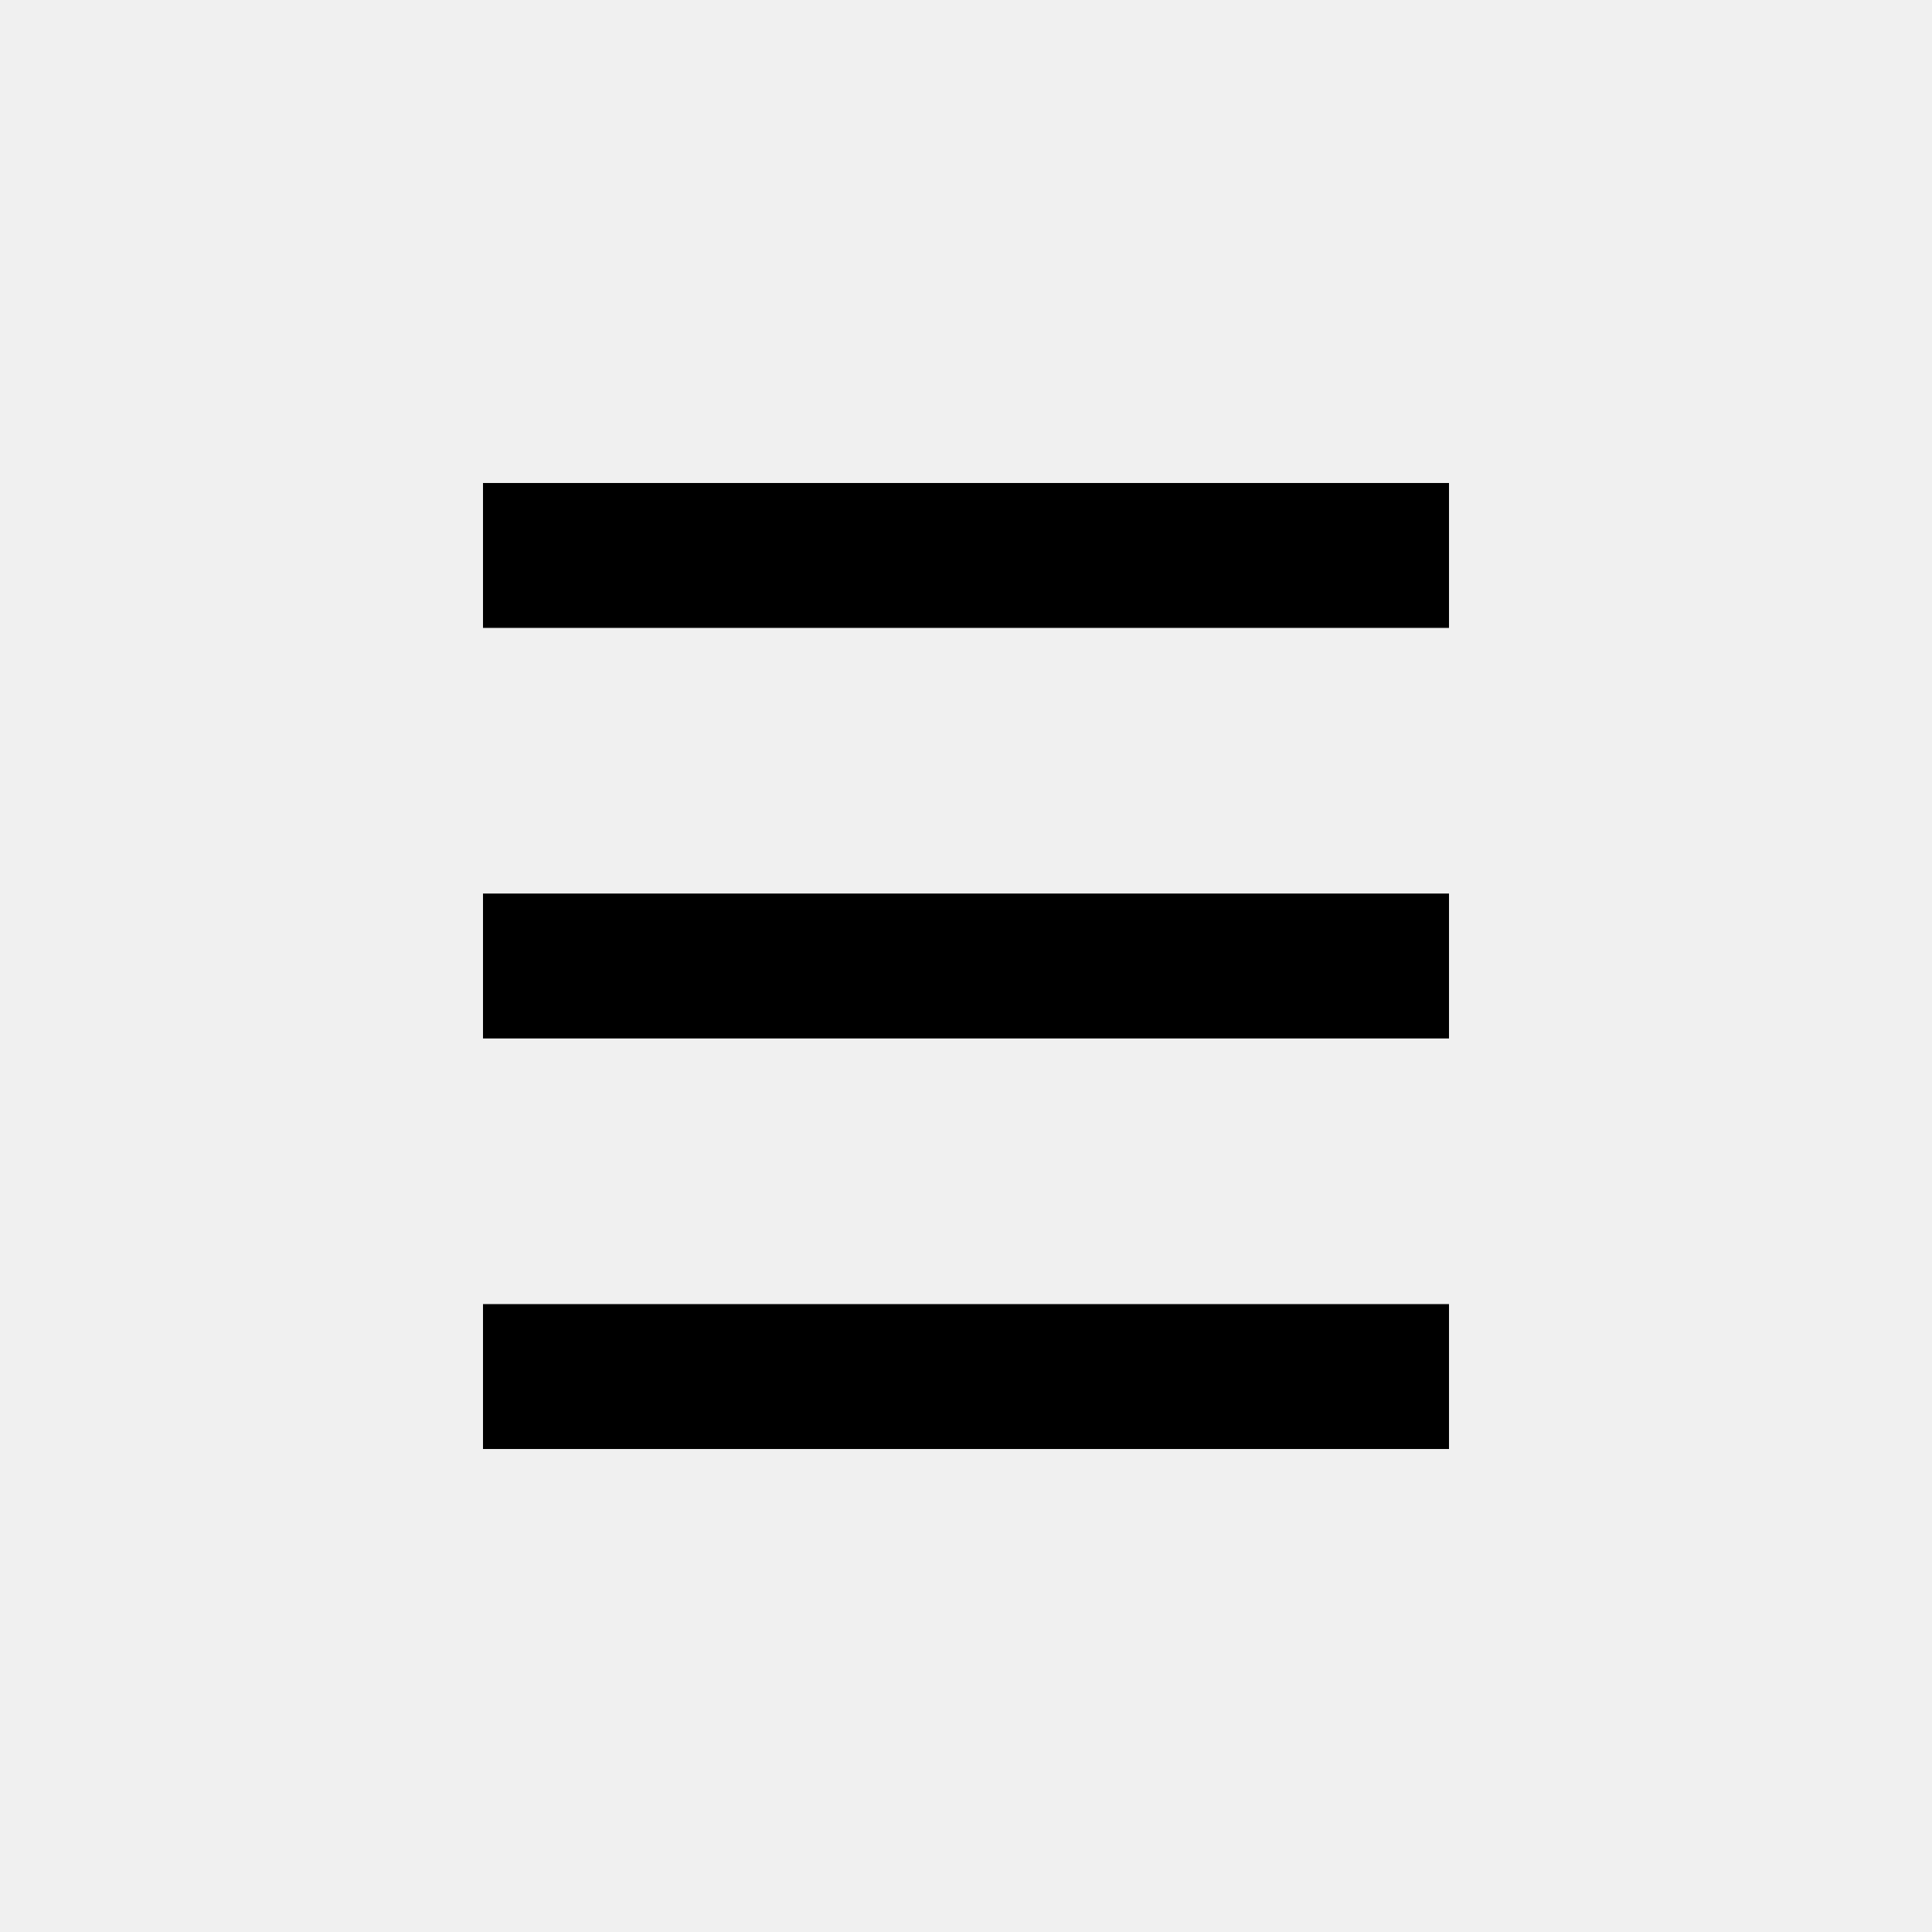
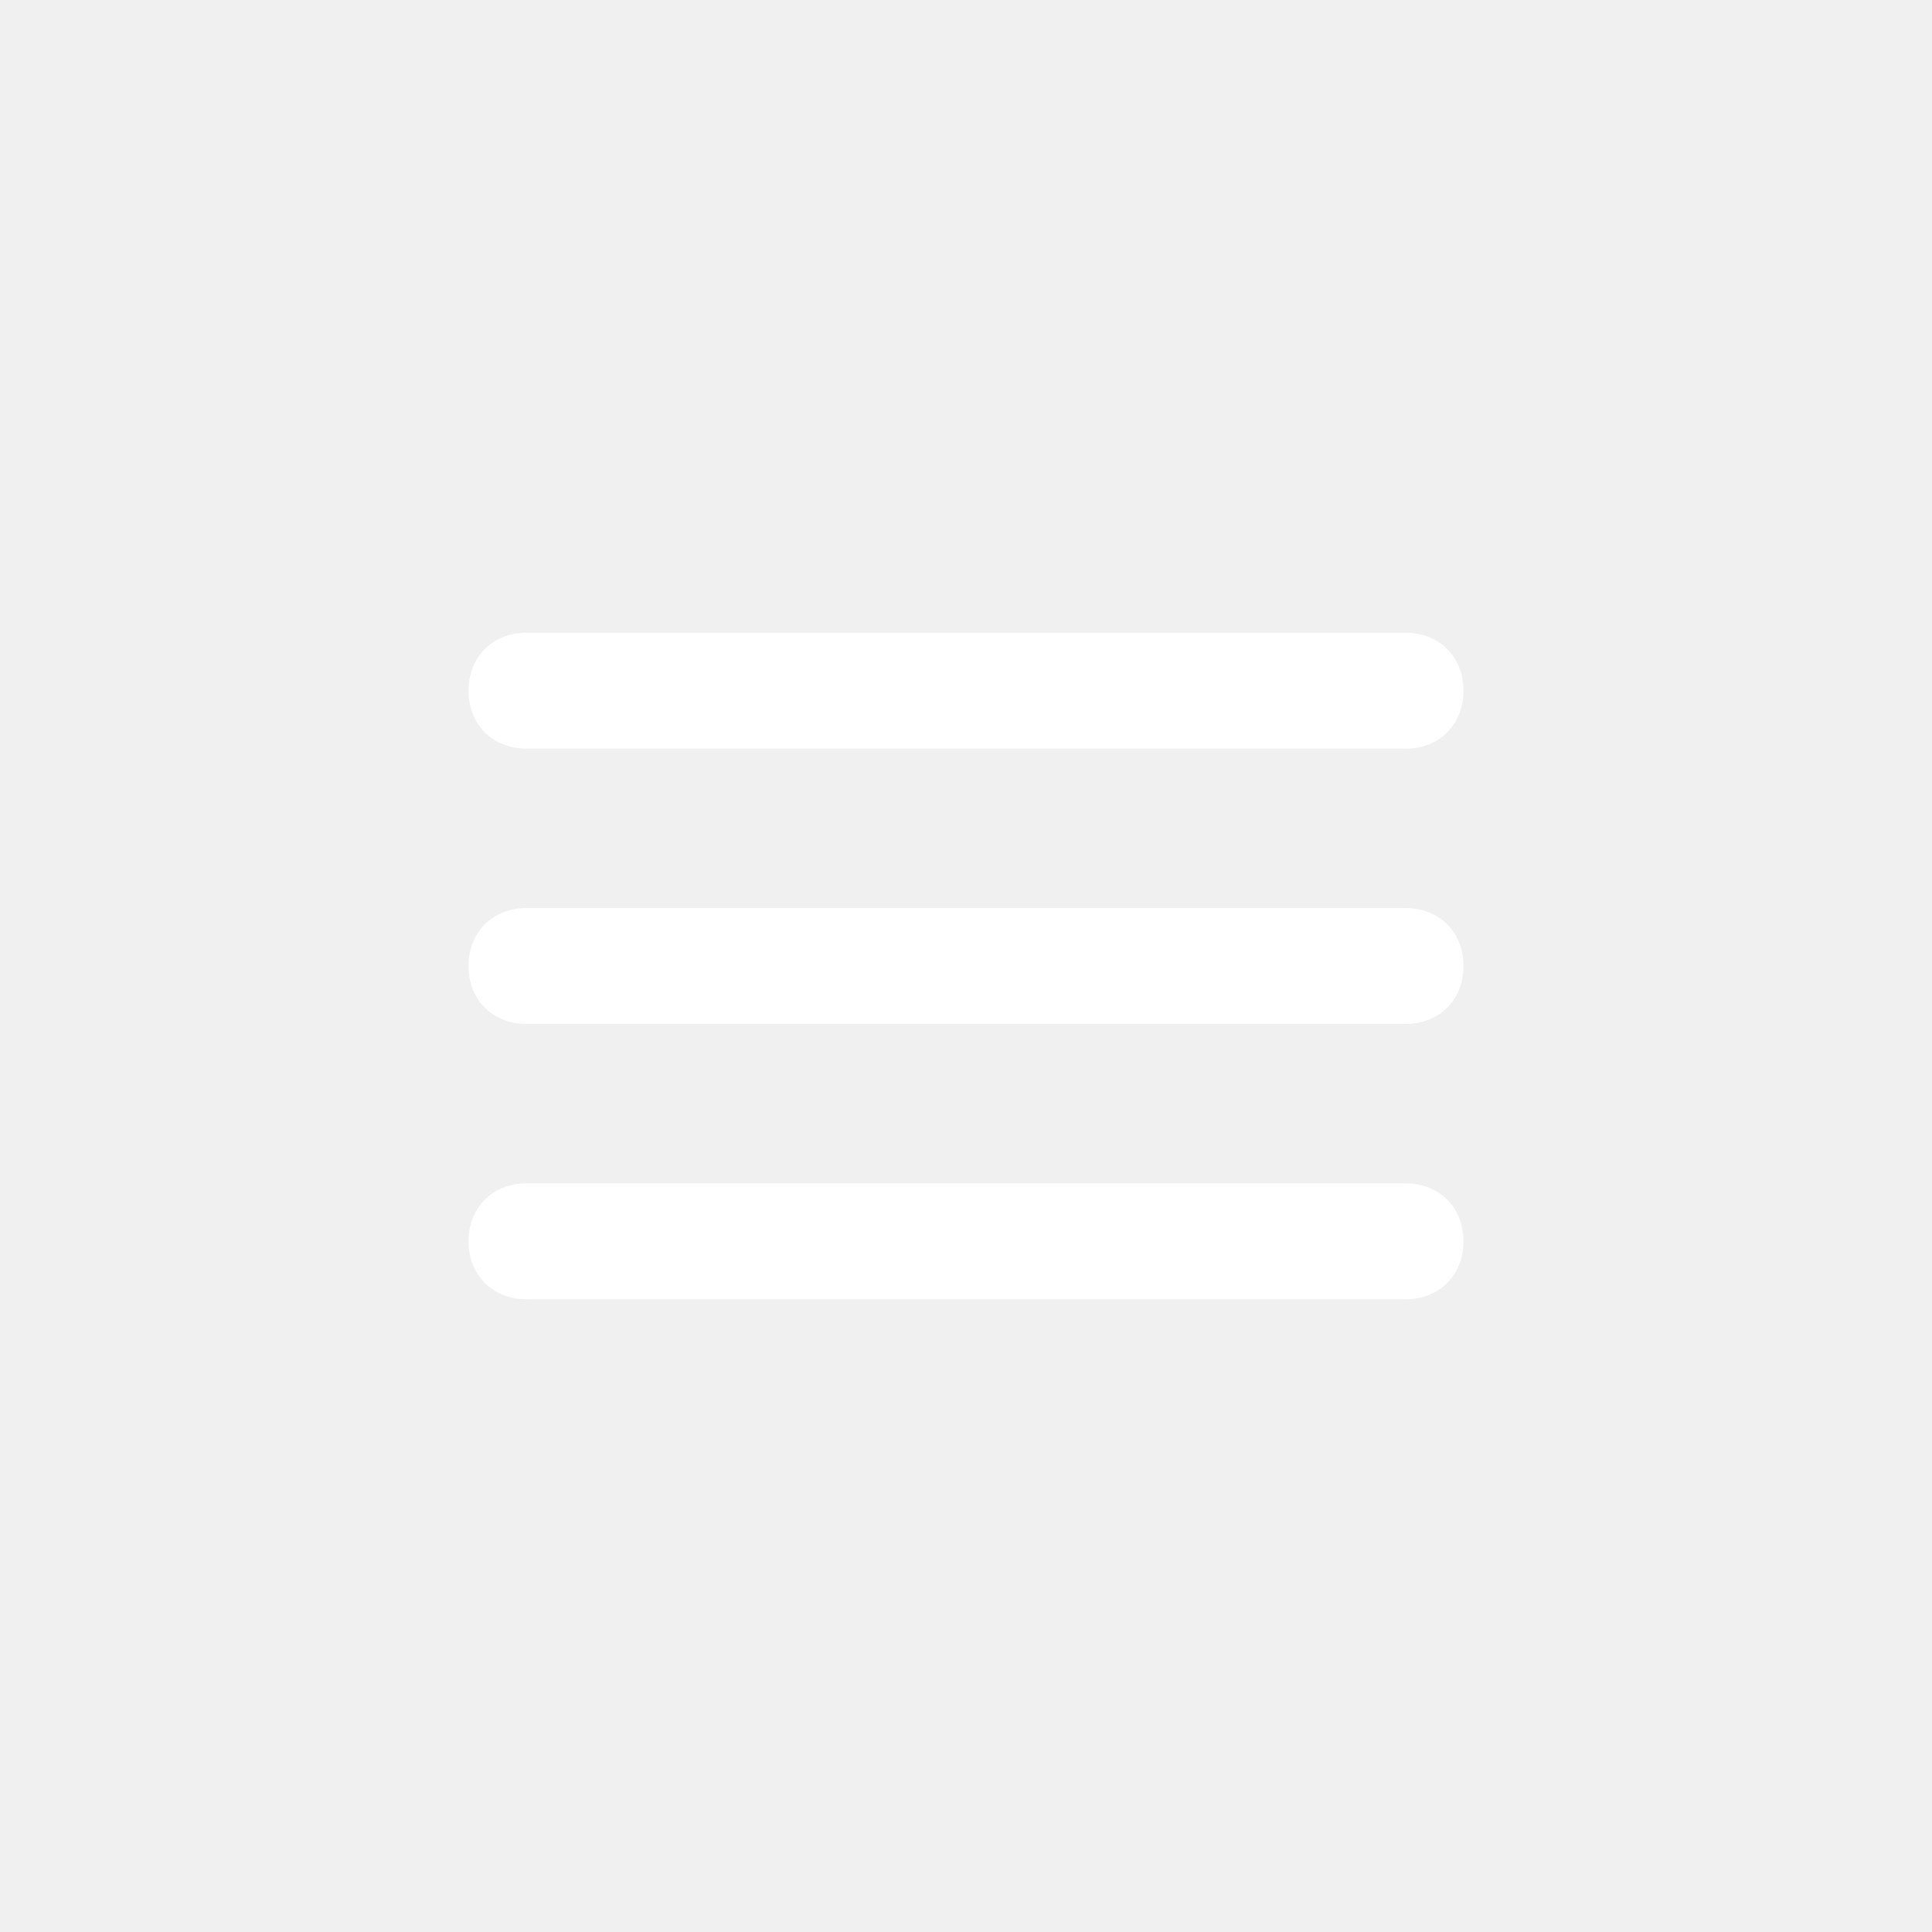
- <svg xmlns="http://www.w3.org/2000/svg" width="40" height="40" viewBox="0 0 40 40" fill="none">
-   <rect x="10" y="10" width="20" height="3" fill="black" />
-   <rect x="10" y="18.5" width="20" height="3" fill="black" />
-   <rect x="10" y="27" width="20" height="3" fill="black" />
+ <svg xmlns="http://www.w3.org/2000/svg" version="1.1" id="圖層_1" x="0px" y="0px" viewBox="0 0 40 40" style="enable-background:new 0 0 40 40;" xml:space="preserve">
+   <style type="text/css">
+ 	.st0{fill:#FFFFFF;}
+ </style>
+   <path class="st0" d="M29.1,13.1L29.1,13.1l-18.2,0v0c-0.7,0-1.2,0.5-1.2,1.2c0,0.7,0.5,1.2,1.2,1.2v0h18.2v0c0.7,0,1.2-0.5,1.2-1.2  C30.3,13.6,29.8,13.1,29.1,13.1z" />
+   <path class="st0" d="M29.1,24.5L29.1,24.5l-18.2,0v0c-0.7,0-1.2,0.5-1.2,1.2c0,0.7,0.5,1.2,1.2,1.2v0h18.2v0c0.7,0,1.2-0.5,1.2-1.2  C30.3,25,29.8,24.5,29.1,24.5z" />
+   <path class="st0" d="M29.1,18.8L29.1,18.8l-18.2,0v0c-0.7,0-1.2,0.5-1.2,1.2c0,0.7,0.5,1.2,1.2,1.2v0h18.2v0c0.7,0,1.2-0.5,1.2-1.2  S29.8,18.8,29.1,18.8z" />
</svg>
